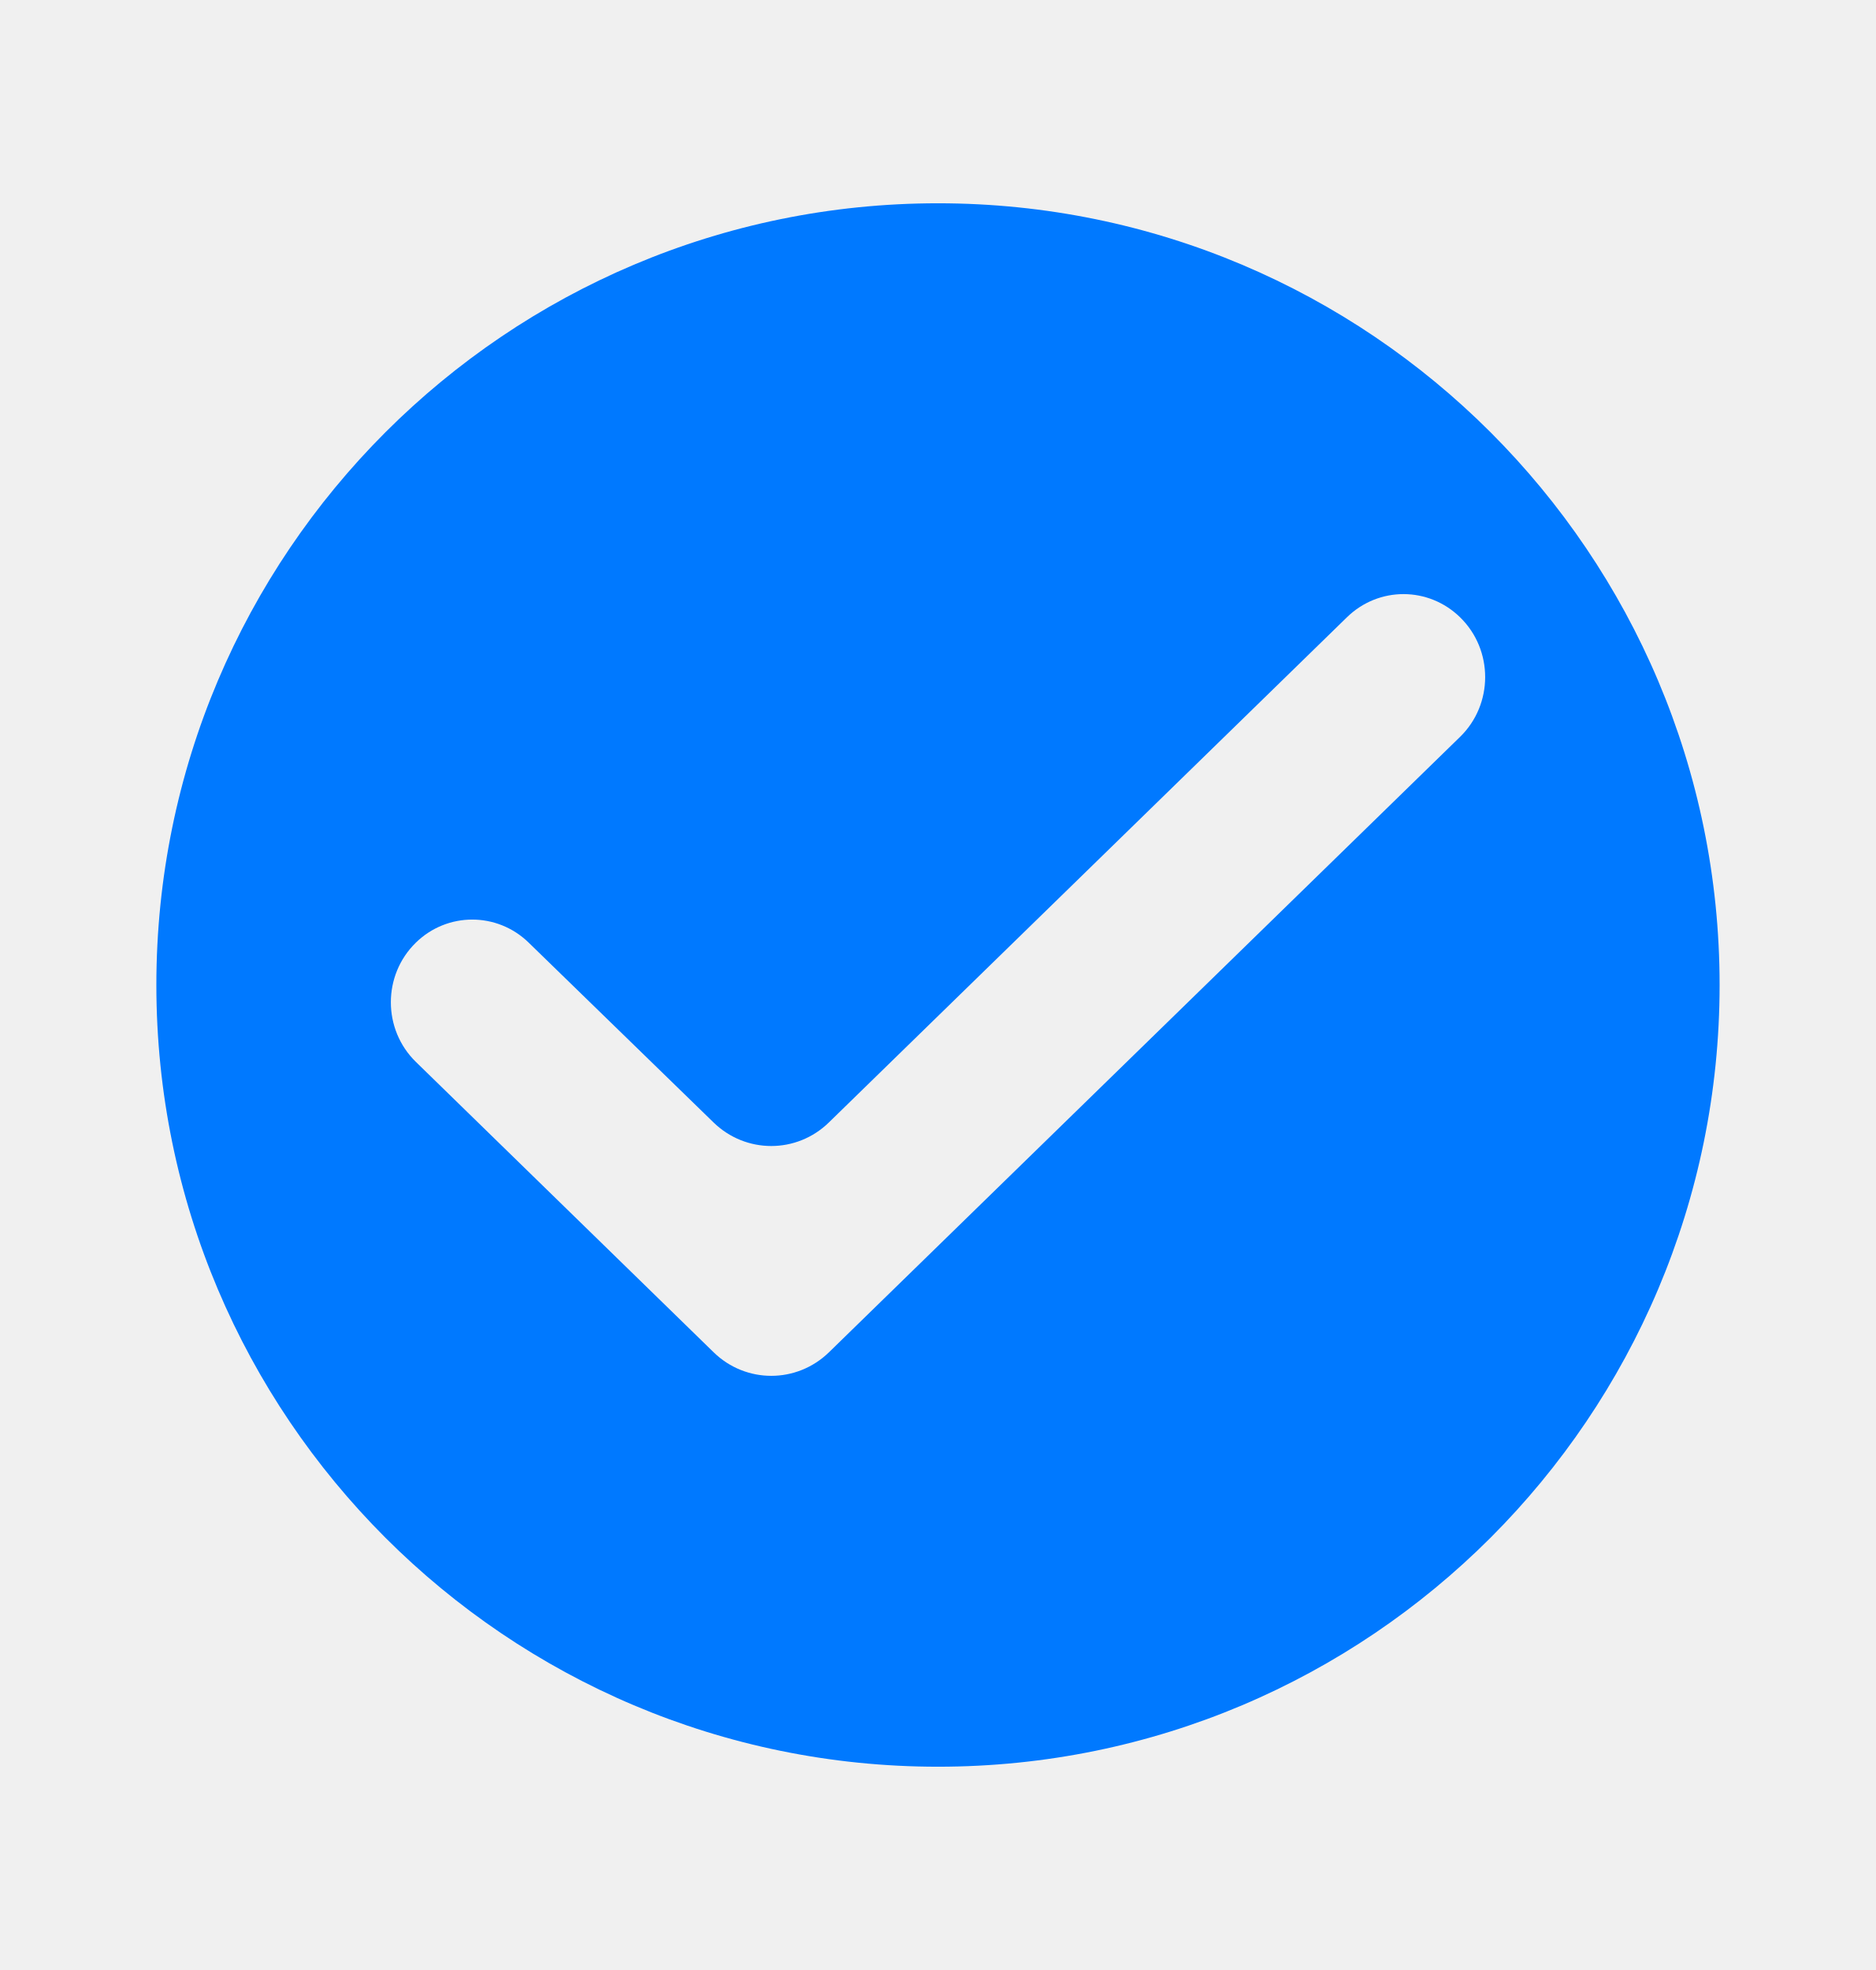
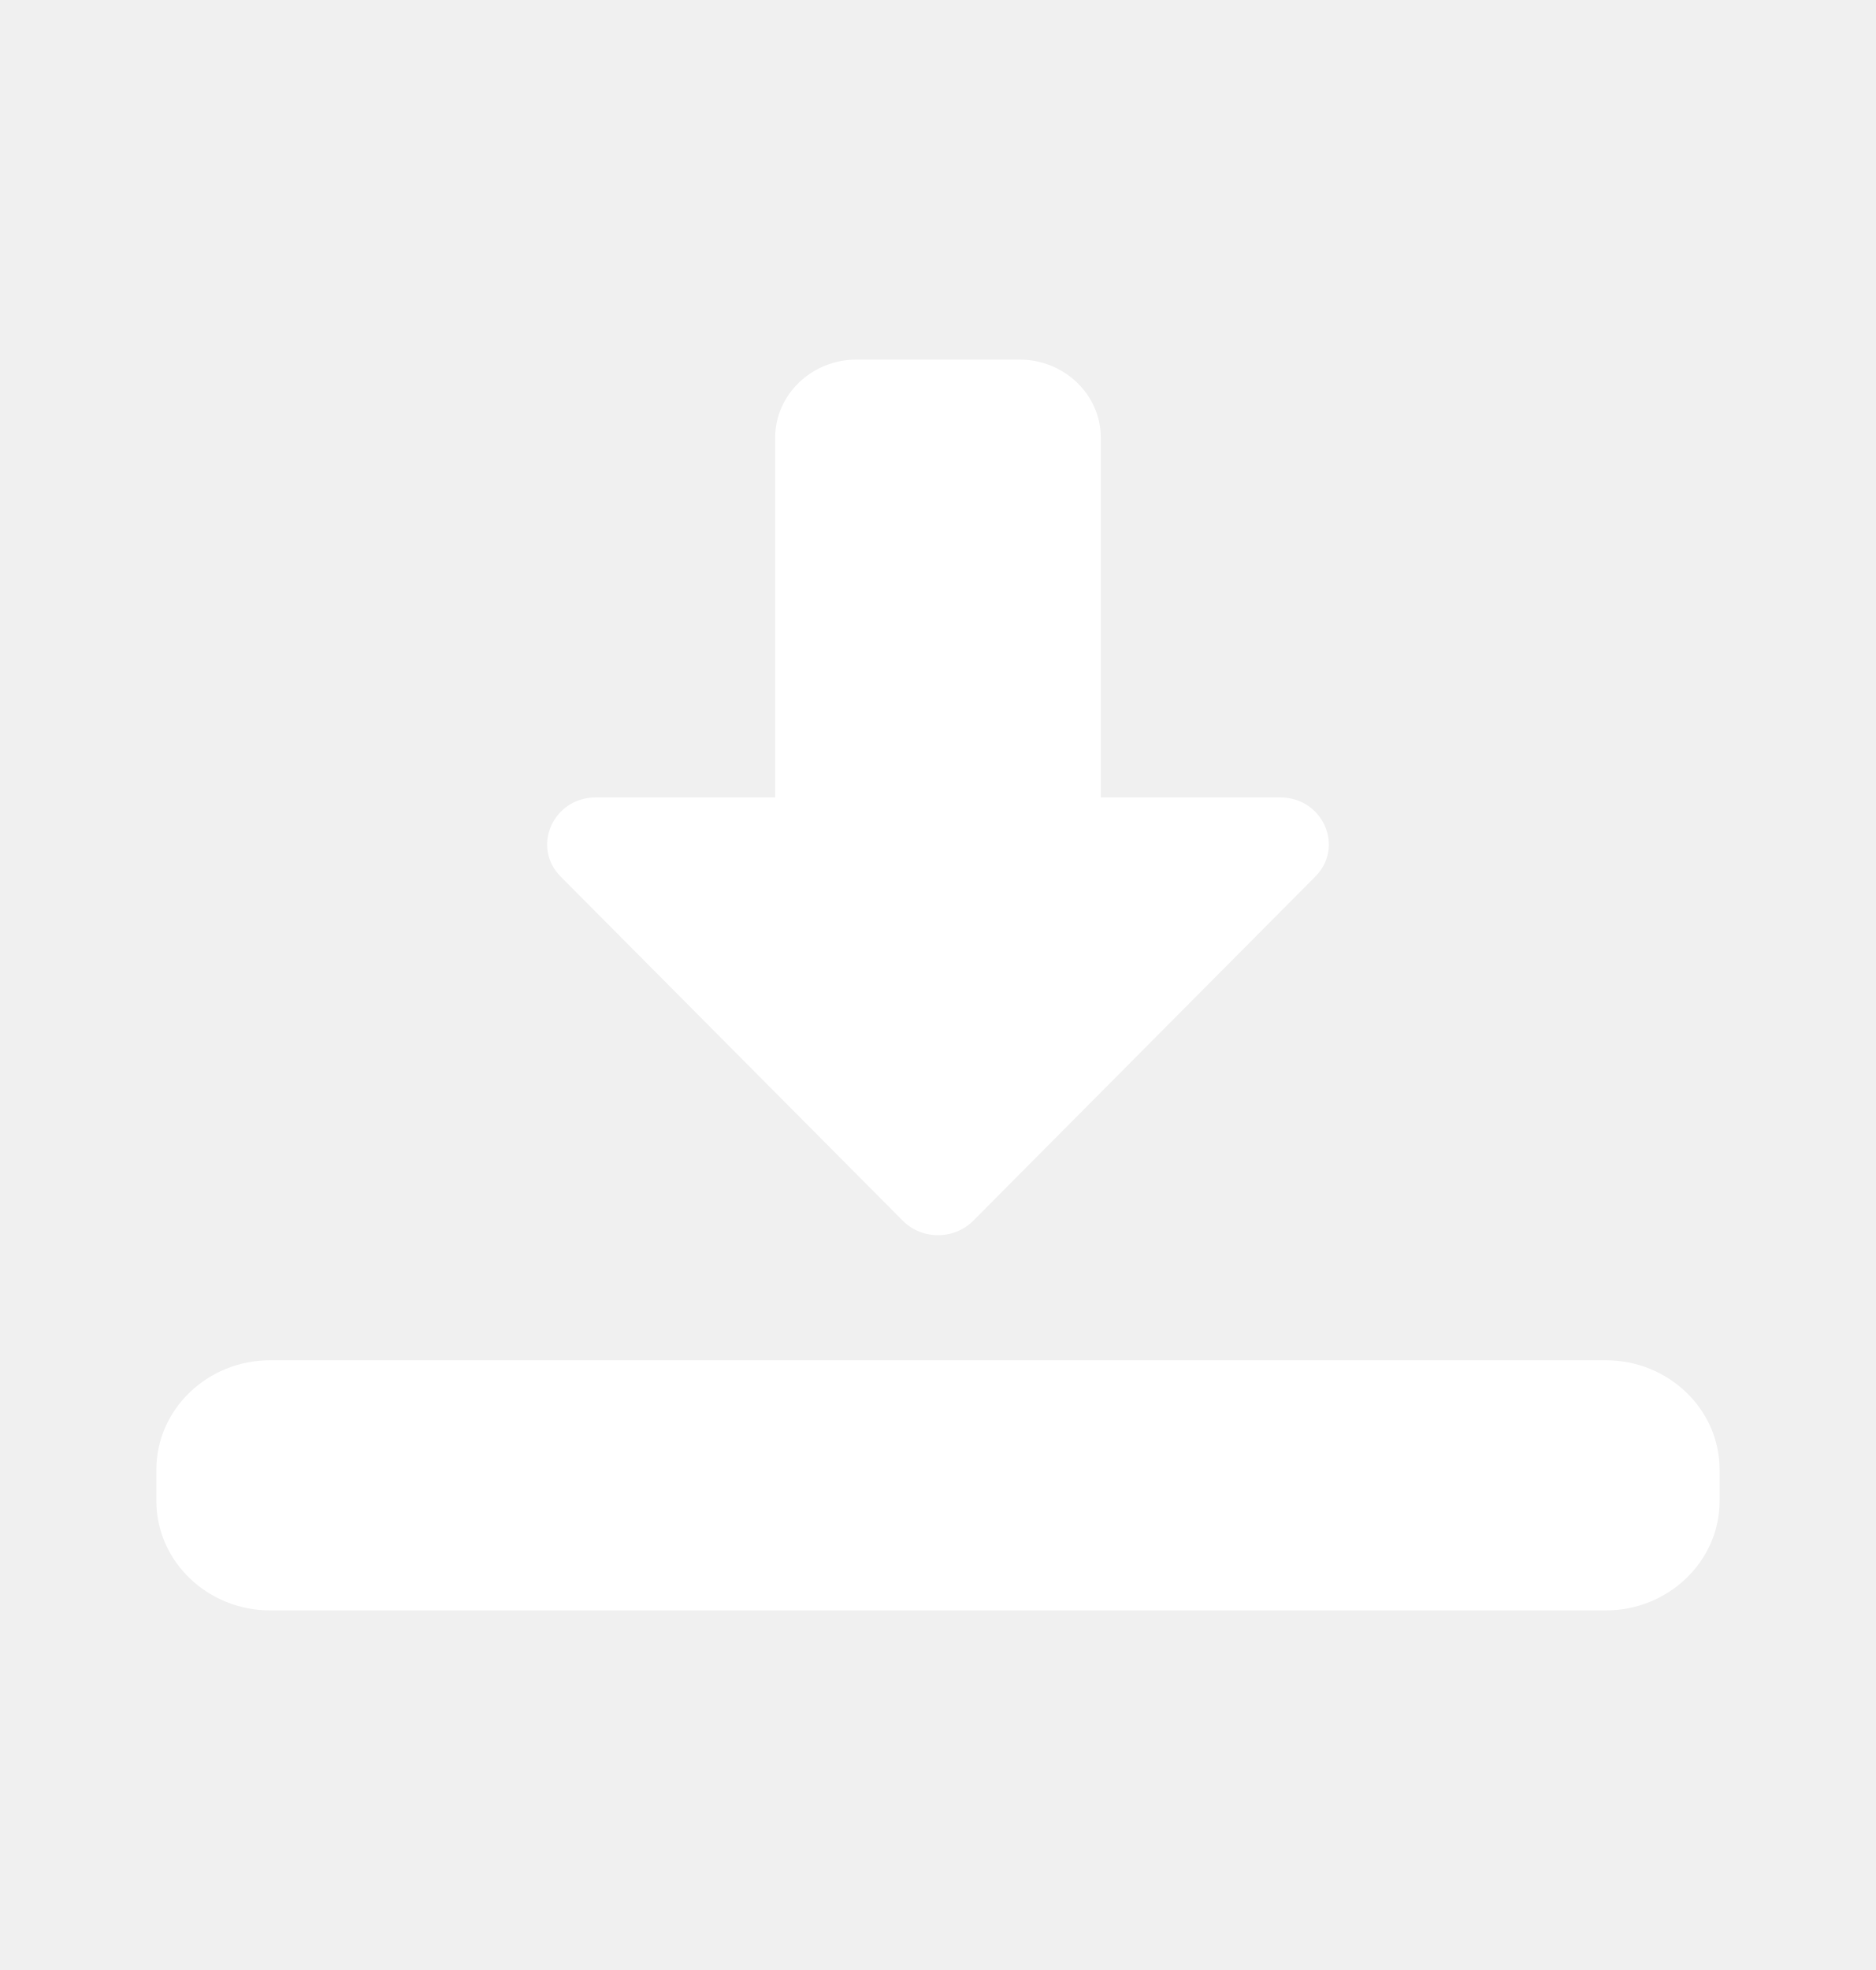
<svg xmlns="http://www.w3.org/2000/svg" width="20" height="21" viewBox="0 0 20 21" fill="none">
-   <mask id="mask0_669_523" style="mask-type:alpha" maskUnits="userSpaceOnUse" x="0" y="0" width="20" height="21">
+   <mask id="mask0_973_1708" style="mask-type:alpha" maskUnits="userSpaceOnUse" x="0" y="0" width="20" height="21">
    <rect y="0.5" width="20" height="20" fill="#C4C4C4" />
  </mask>
-   <g mask="url(#mask0_669_523)">
-     <path fill-rule="evenodd" clip-rule="evenodd" d="M10 2.167C5.4 2.167 1.667 5.9 1.667 10.5C1.667 15.1 5.4 18.833 10 18.833C14.6 18.833 18.333 15.1 18.333 10.5C18.333 5.9 14.6 2.167 10 2.167ZM8.838 14.415C8.494 14.75 7.951 14.75 7.608 14.415L4.434 11.32C4.078 10.973 4.078 10.395 4.434 10.048C4.769 9.721 5.299 9.721 5.635 10.047L7.608 11.966C7.952 12.3 8.494 12.3 8.837 11.965L14.36 6.58C14.698 6.25 15.231 6.251 15.568 6.582C15.923 6.93 15.922 7.508 15.566 7.855L8.838 14.415Z" fill="#0079FF" />
+   <g mask="url(#mask0_973_1708)">
+     <path d="M10 13.167C9.858 13.167 9.722 13.111 9.624 13.012L5.978 9.345C5.662 9.028 5.897 8.5 6.354 8.5H8.264V4.667C8.264 4.207 8.654 3.833 9.132 3.833H10.868C11.347 3.833 11.736 4.207 11.736 4.667V8.5H13.646C14.104 8.5 14.338 9.028 14.022 9.345L10.377 13.012C10.279 13.111 10.143 13.167 10 13.167Z" fill="white" />
+     <path d="M17.118 17.167H2.882C2.212 17.167 1.667 16.643 1.667 16V15.667C1.667 15.023 2.212 14.5 2.882 14.5H17.118C17.788 14.5 18.333 15.023 18.333 15.667V16C18.333 16.643 17.788 17.167 17.118 17.167Z" fill="white" />
  </g>
</svg>
